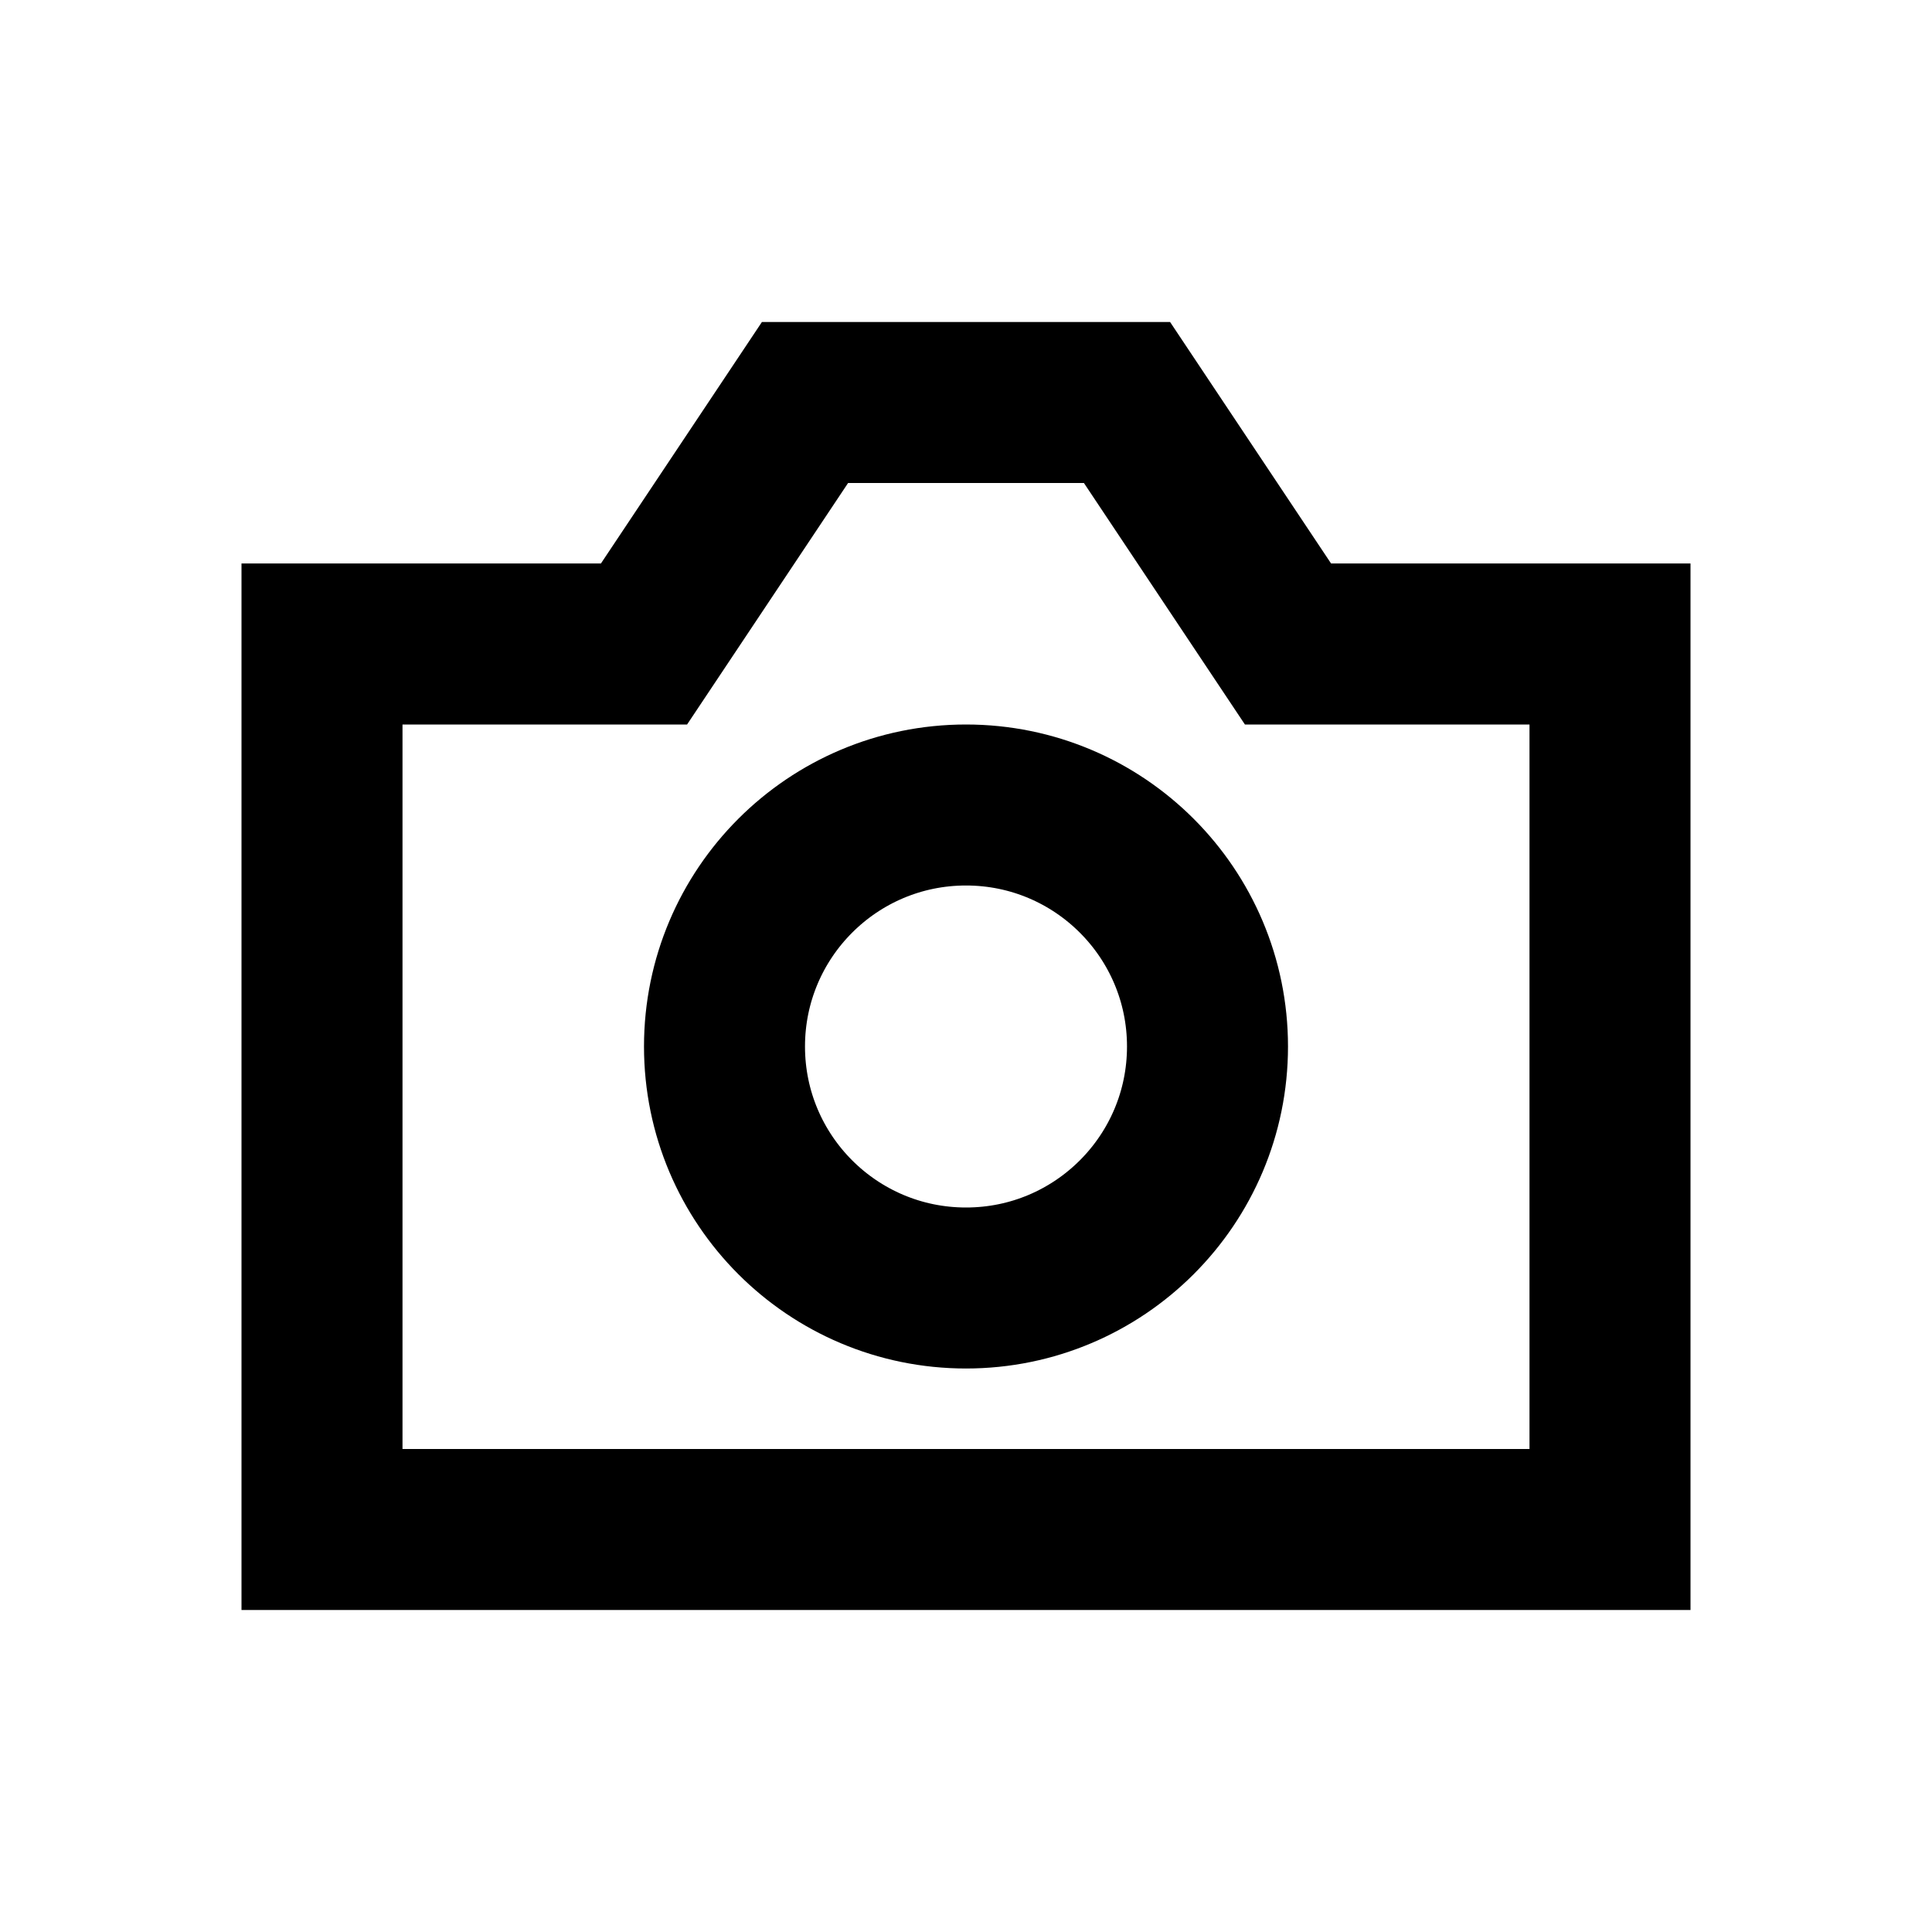
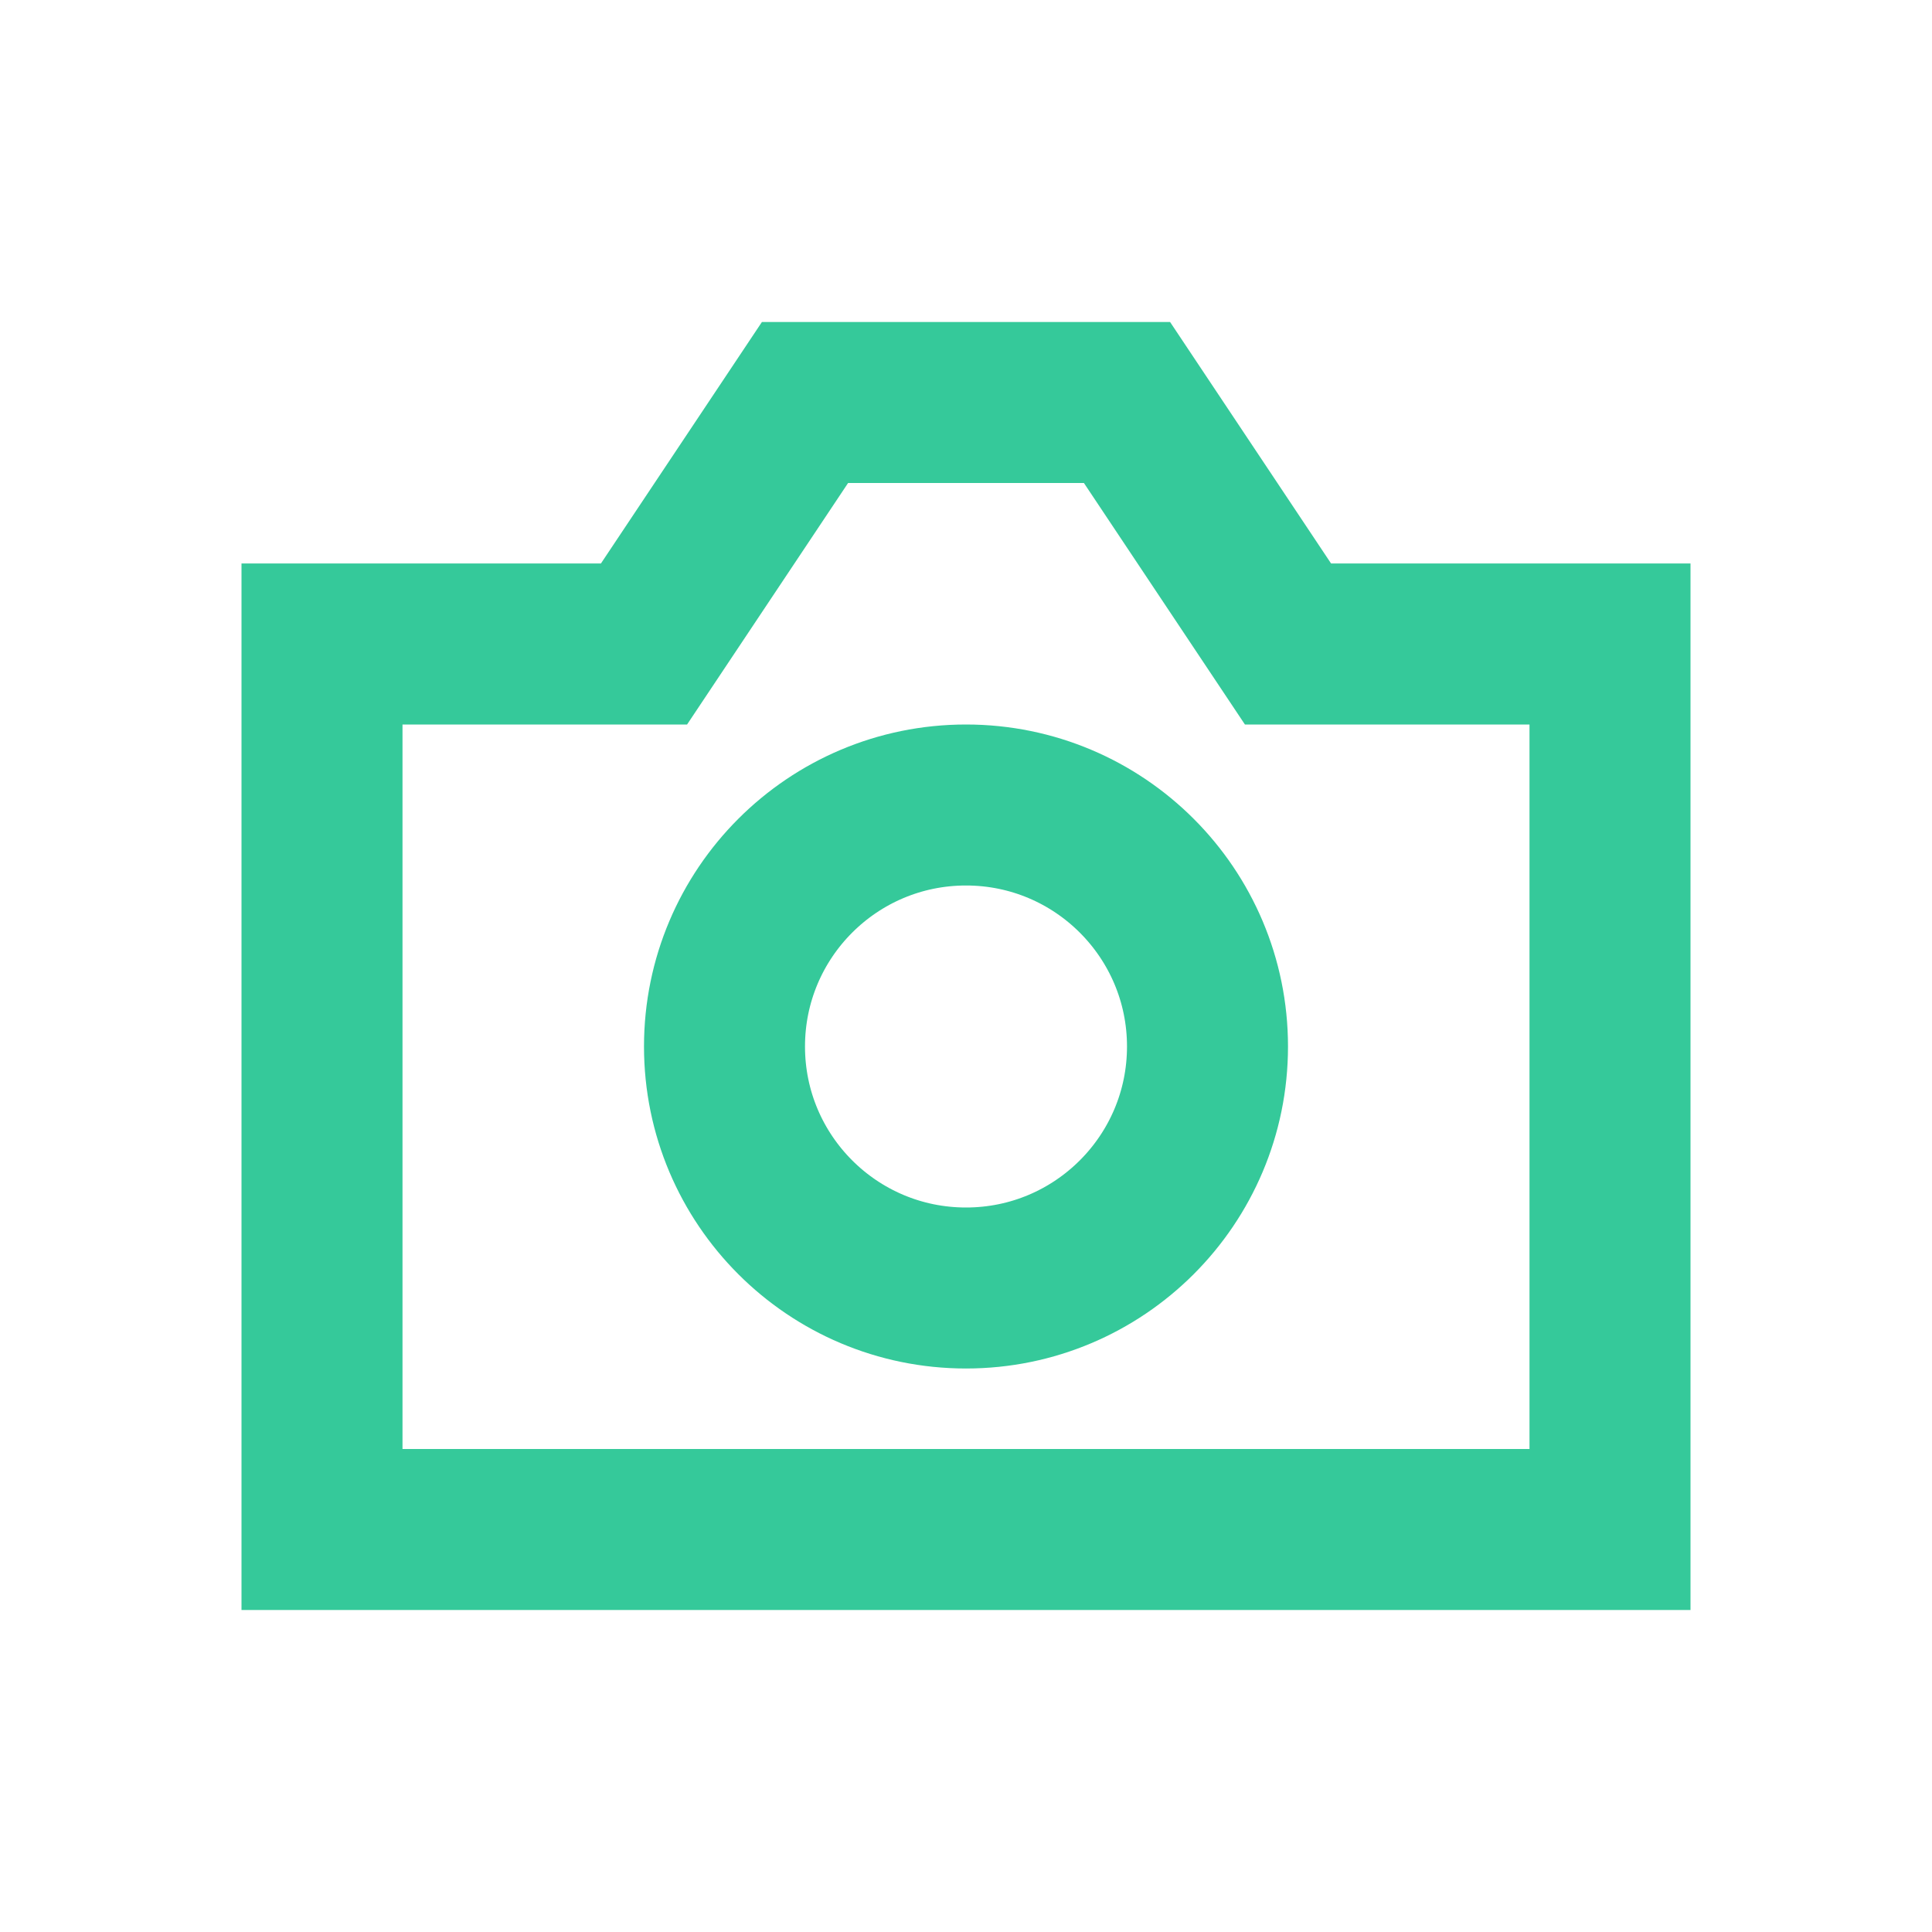
<svg xmlns="http://www.w3.org/2000/svg" width="24" height="24" viewBox="0 0 24 24" fill="none">
-   <path d="M4 8H8L10 5H14L16 8H20V19H4V8Z" stroke="currentColor" stroke-width="2" />
-   <circle cx="12" cy="13" r="3" stroke="currentColor" stroke-width="2" />
+   <path d="M4 8H8L10 5H14L16 8H20V19H4V8Z" stroke="#35C99A" stroke-width="2" />
+   <circle cx="12" cy="13" r="3" stroke="#35C99A" stroke-width="2" />
</svg>
